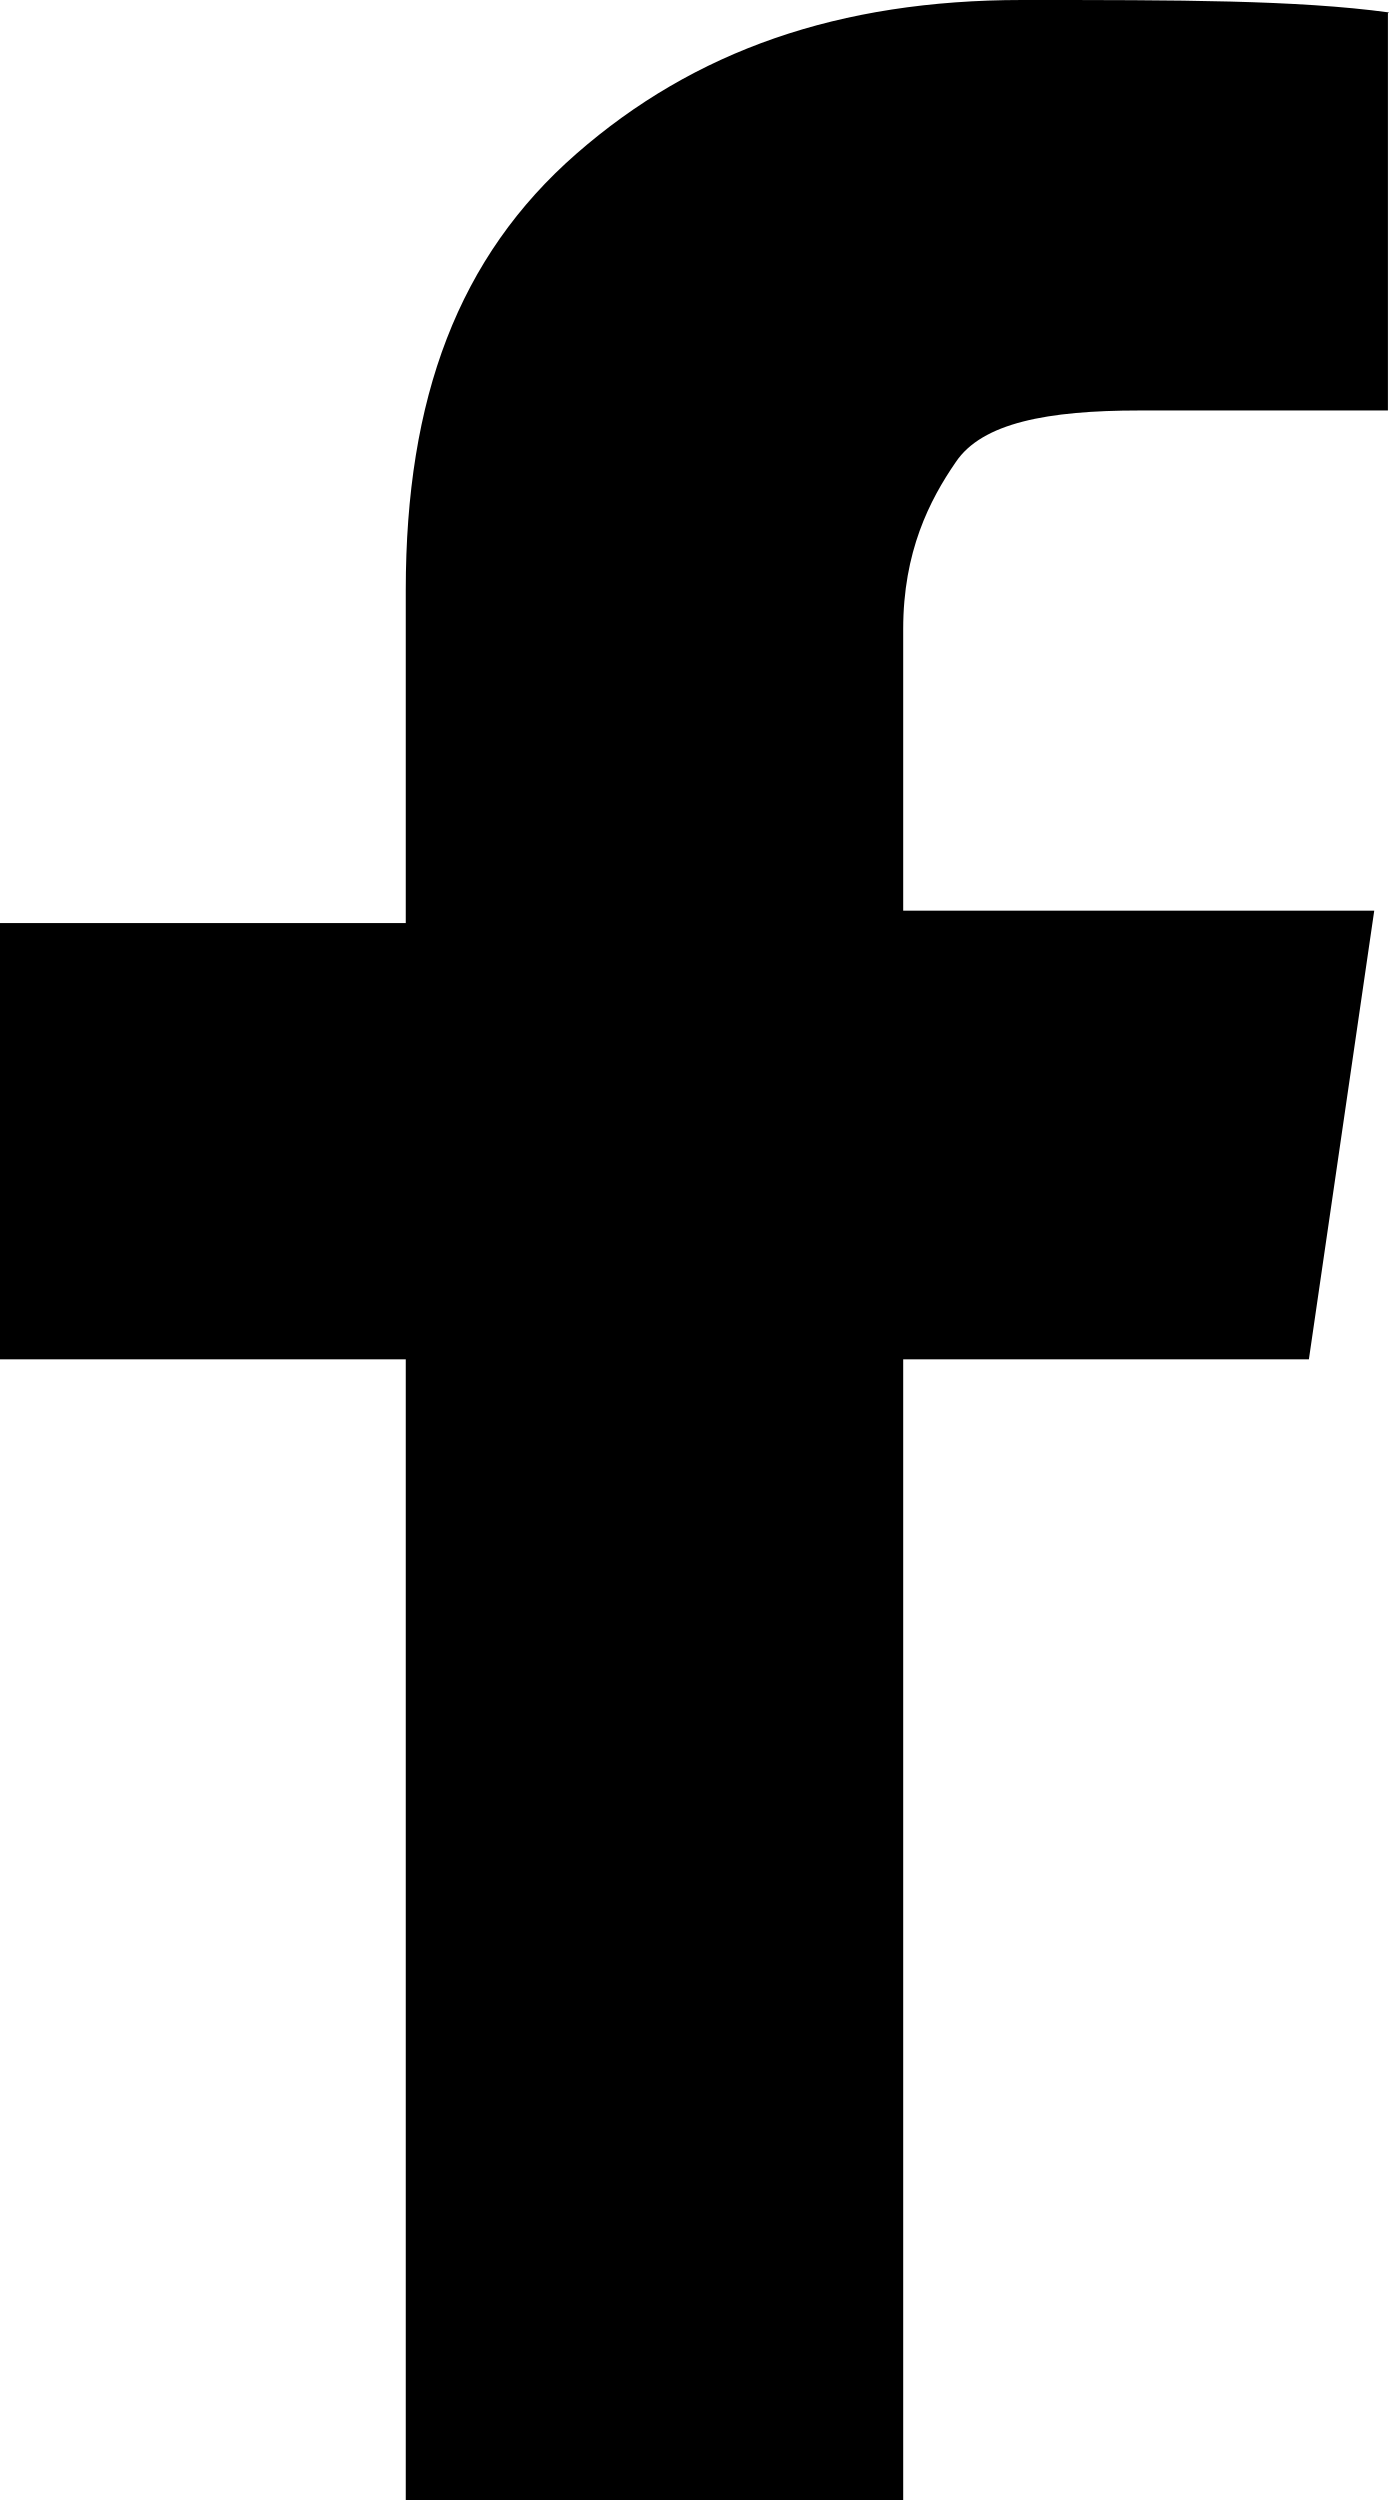
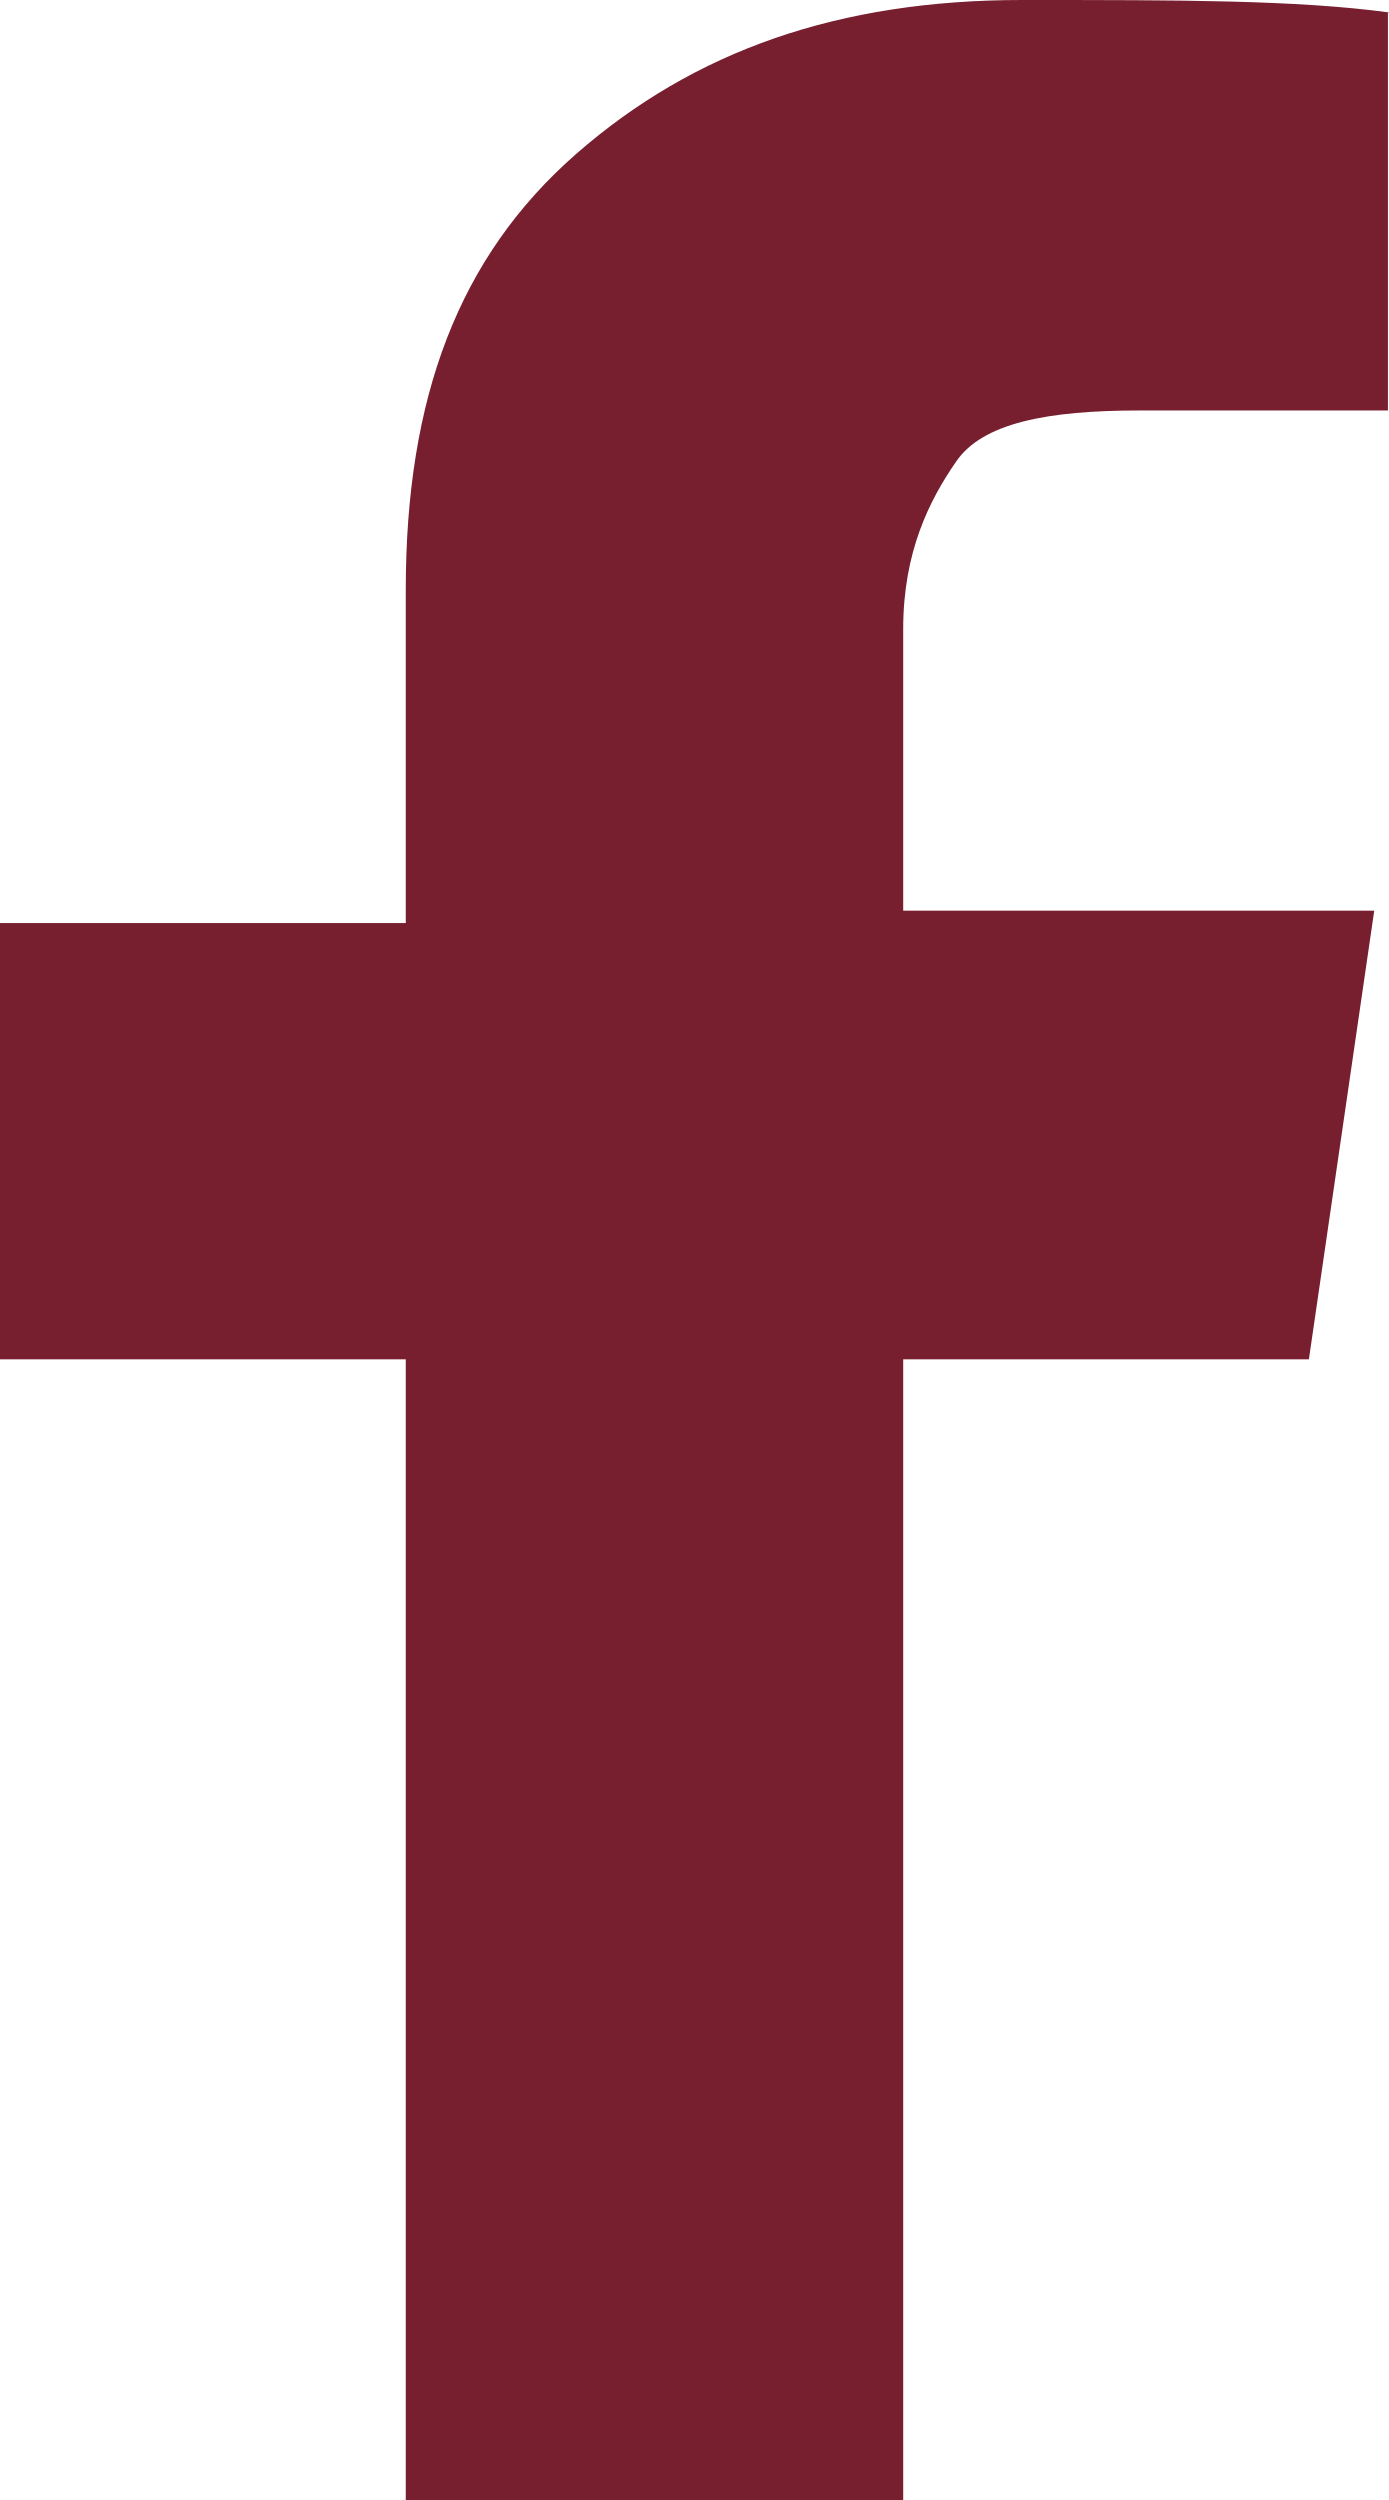
<svg xmlns="http://www.w3.org/2000/svg" width="20" height="36" viewBox="0 0 20 36" fill="none">
-   <path d="M19.986 0.192V5.911H16.404C15.084 5.911 14.143 6.089 13.764 6.653C13.385 7.203 13.006 7.945 13.006 9.058V13.114H19.789L18.848 19.574H13.006V36H5.843V19.574H0V13.292H5.843V8.495C5.843 5.732 6.601 3.698 8.301 2.213C10 0.729 12.079 0 14.719 0C16.98 0 18.68 6.71832e-06 20 0.179L19.986 0.192Z" fill="black" />
+   <path d="M19.986 0.192V5.911H16.404C15.084 5.911 14.143 6.089 13.764 6.653C13.385 7.203 13.006 7.945 13.006 9.058V13.114H19.789L18.848 19.574H13.006V36H5.843V19.574H0V13.292H5.843V8.495C5.843 5.732 6.601 3.698 8.301 2.213C10 0.729 12.079 0 14.719 0C16.98 0 18.68 6.71832e-06 20 0.179L19.986 0.192Z" fill="#771E2F" />
</svg>
